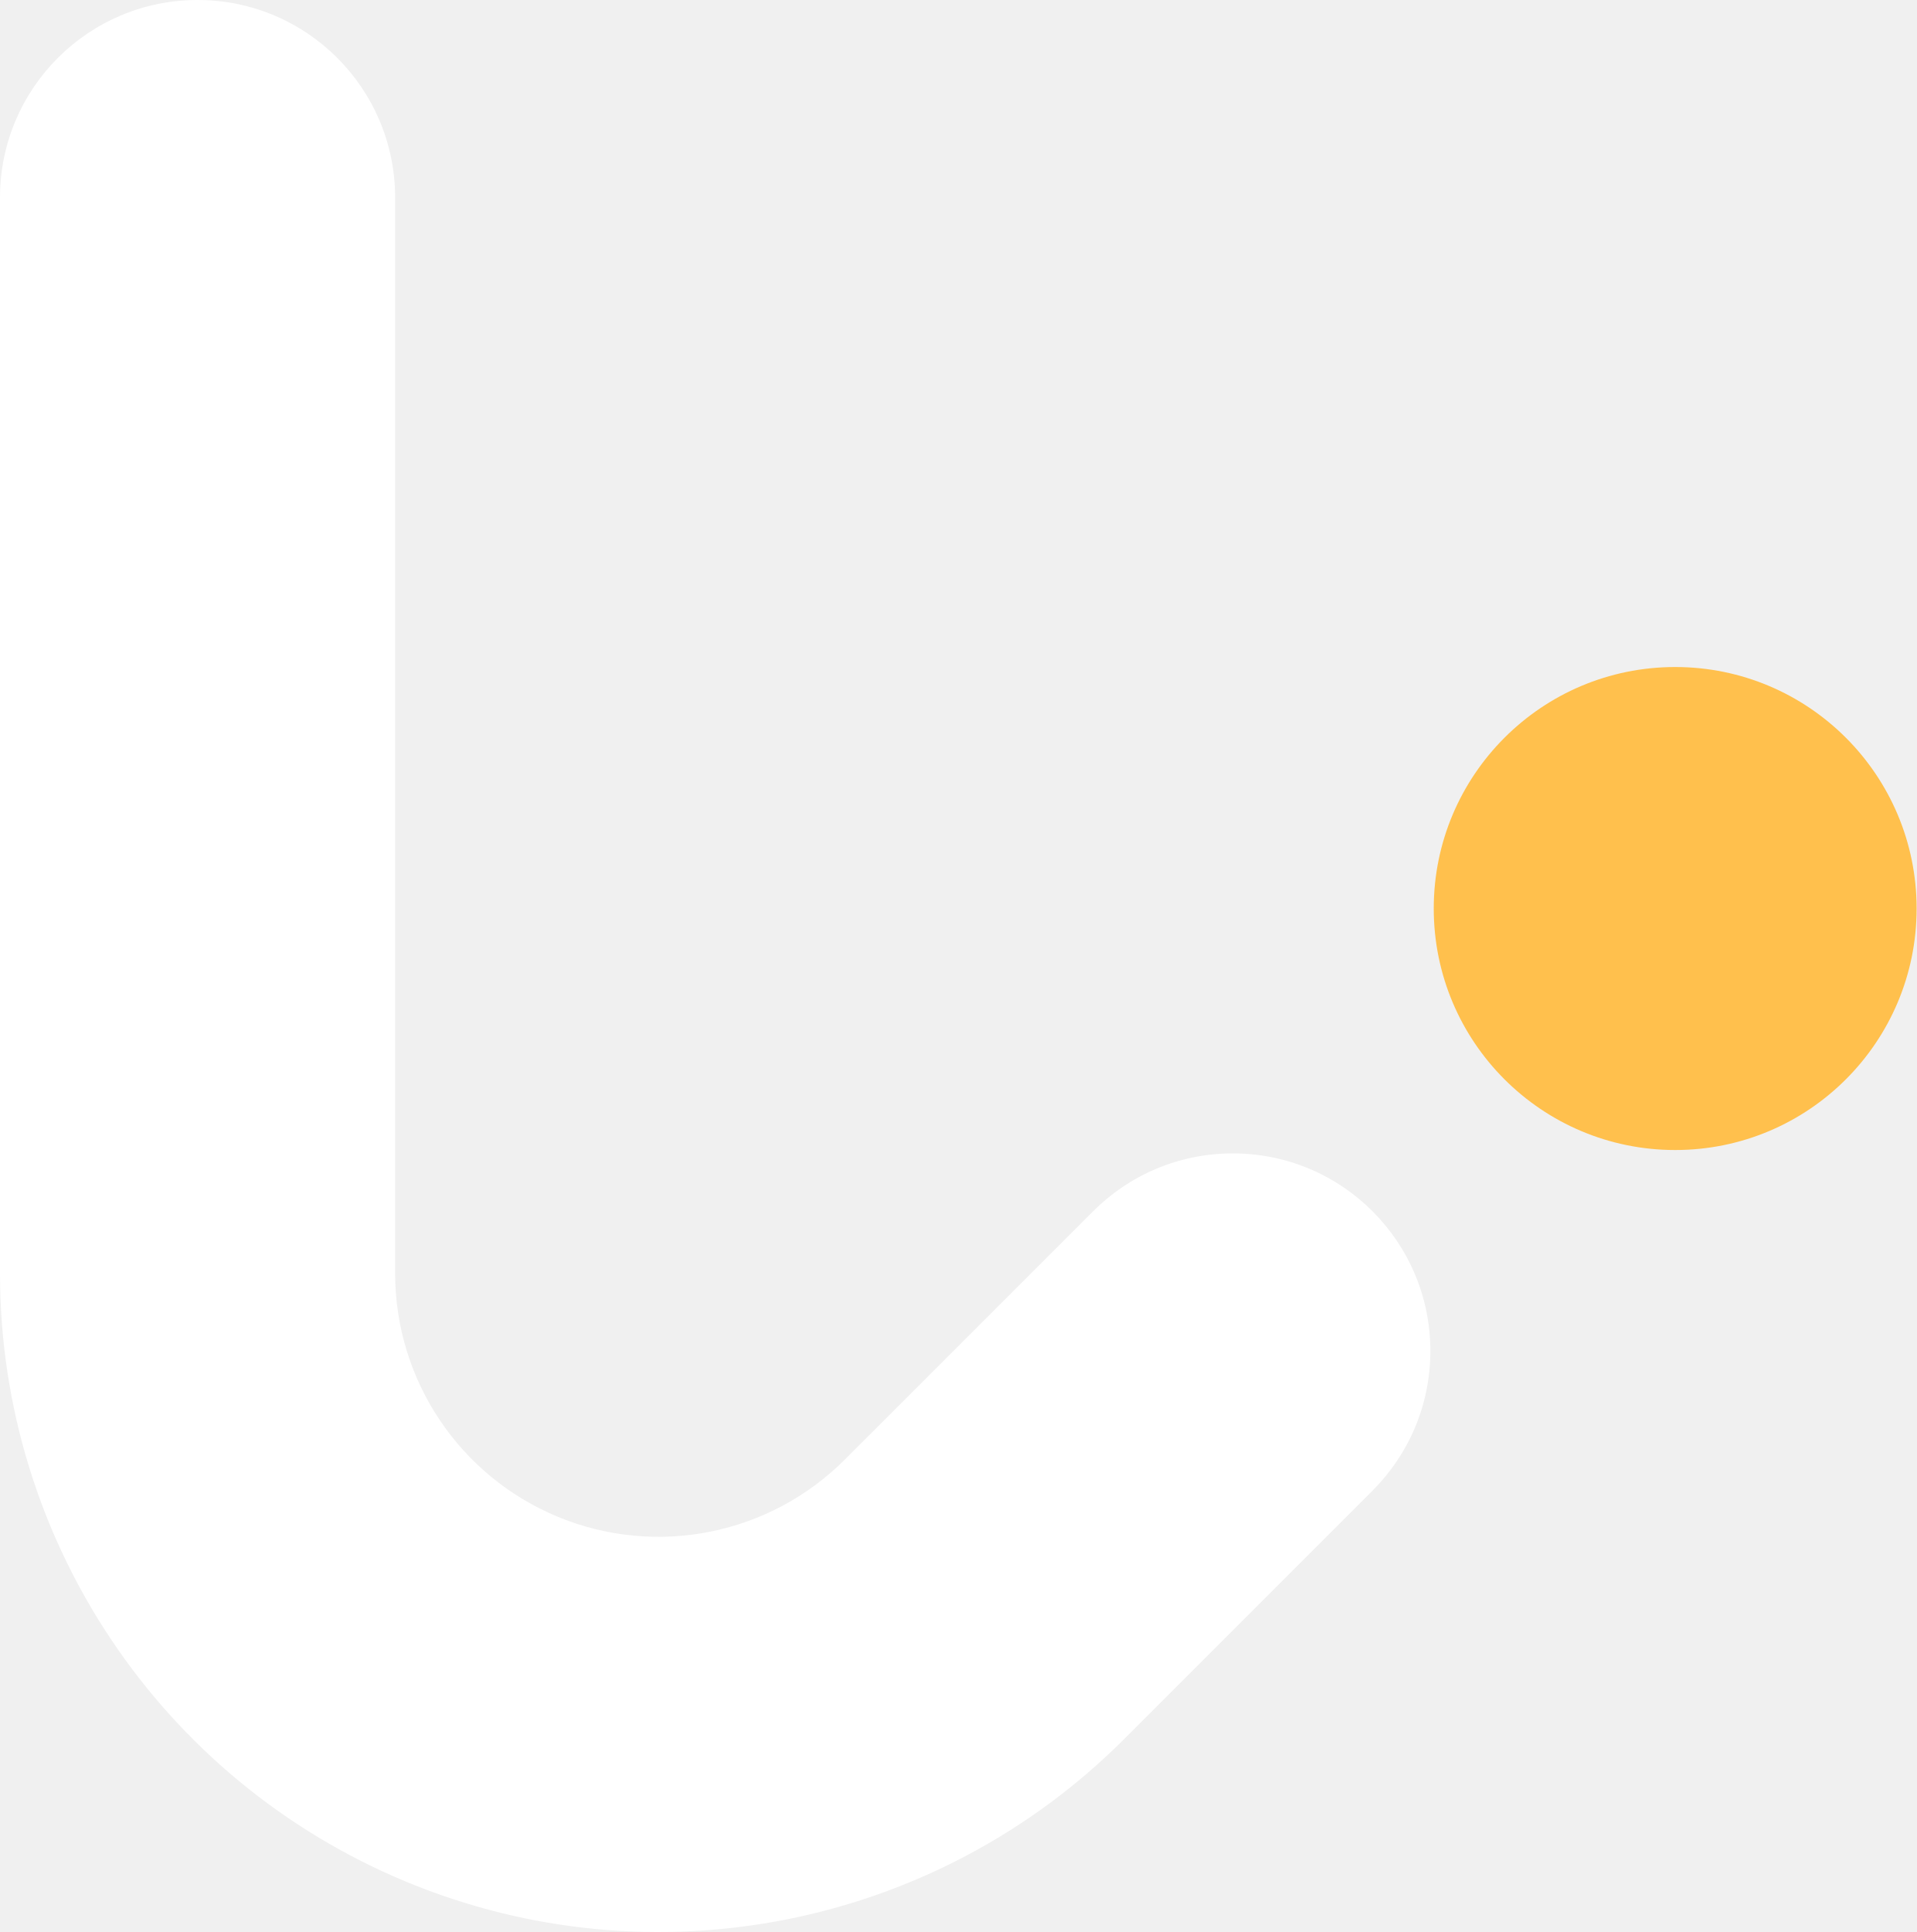
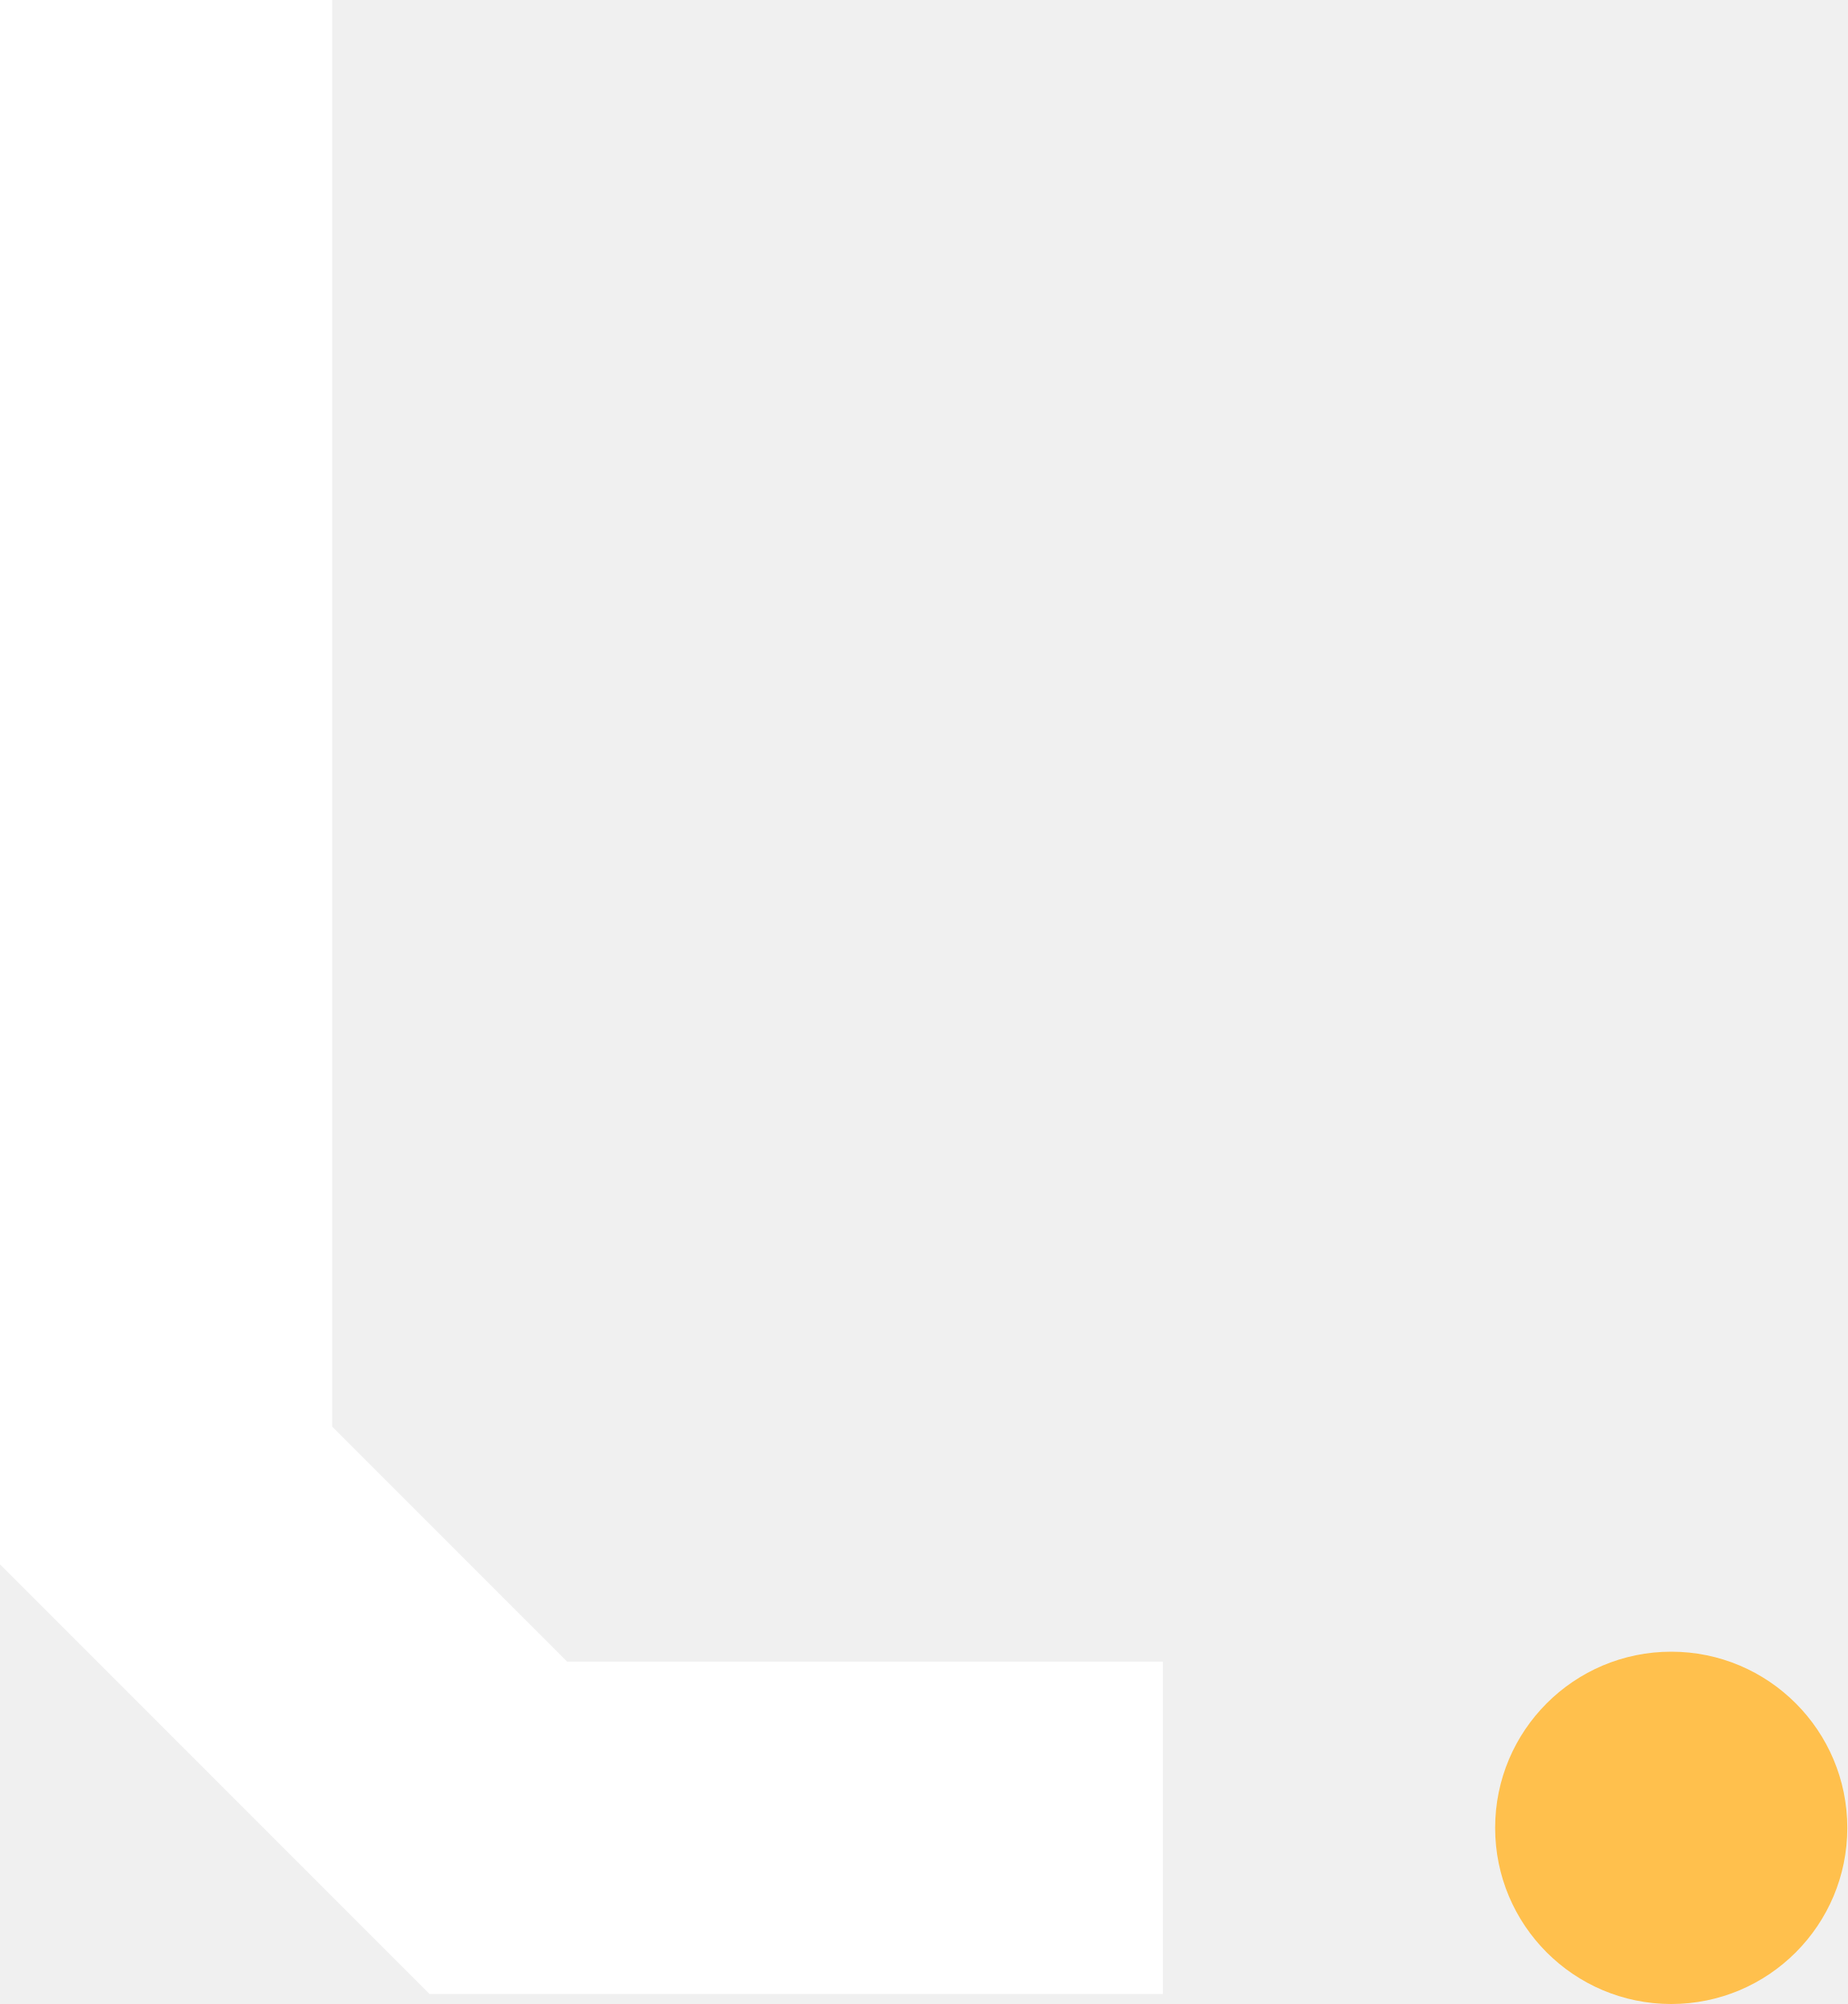
- <svg xmlns="http://www.w3.org/2000/svg" viewBox="0 0 396.88 400" width="396.88" height="400" role="img" aria-label="轻游 Liroam">
-   <path id="route" fill="#FFFFFF" d="M0 263.63V40.91C0 18.32 18.32 0 40.91 0C63.5 0 81.82 18.32 81.82 40.91V263.63C81.82 285.7 95.11 305.58 115.49 314.03C135.87 322.47 159.33 317.8 174.93 302.2L226.36 250.78C233.76 243.37 243.99 238.8 255.28 238.8C277.88 238.8 296.19 257.11 296.19 279.7C296.19 291 291.61 301.23 284.21 308.63L232.76 360.08C193.77 399.06 135.13 410.72 84.18 389.62C33.22 368.51 0 318.79 0 263.63Z" />
-   <path id="dot" fill="#FFC04D" d="M396.88 188.1C396.88 215.72 374.5 238.1 346.89 238.1C319.27 238.1 296.89 215.72 296.89 188.1C296.89 160.49 319.27 138.1 346.89 138.1C374.5 138.1 396.88 160.49 396.88 188.1Z" />
+ <svg xmlns="http://www.w3.org/2000/svg" viewBox="0 0 368.82 400" width="368.82" height="400" role="img" aria-label="轻游 Liroam">
+   <path id="route" fill="#FFFFFF" d="M0 0H66.33V284.77L113.24 331.67H232.17V398.01H85.76L0 312.25Z" />
+   <path id="dot" fill="#FFC04D" d="M368.82 364.84C368.82 384.26 353.08 400 333.67 400C314.25 400 298.51 384.26 298.51 364.84C298.51 345.43 314.25 329.68 333.67 329.68C353.08 329.68 368.82 345.43 368.82 364.84Z" />
</svg>
